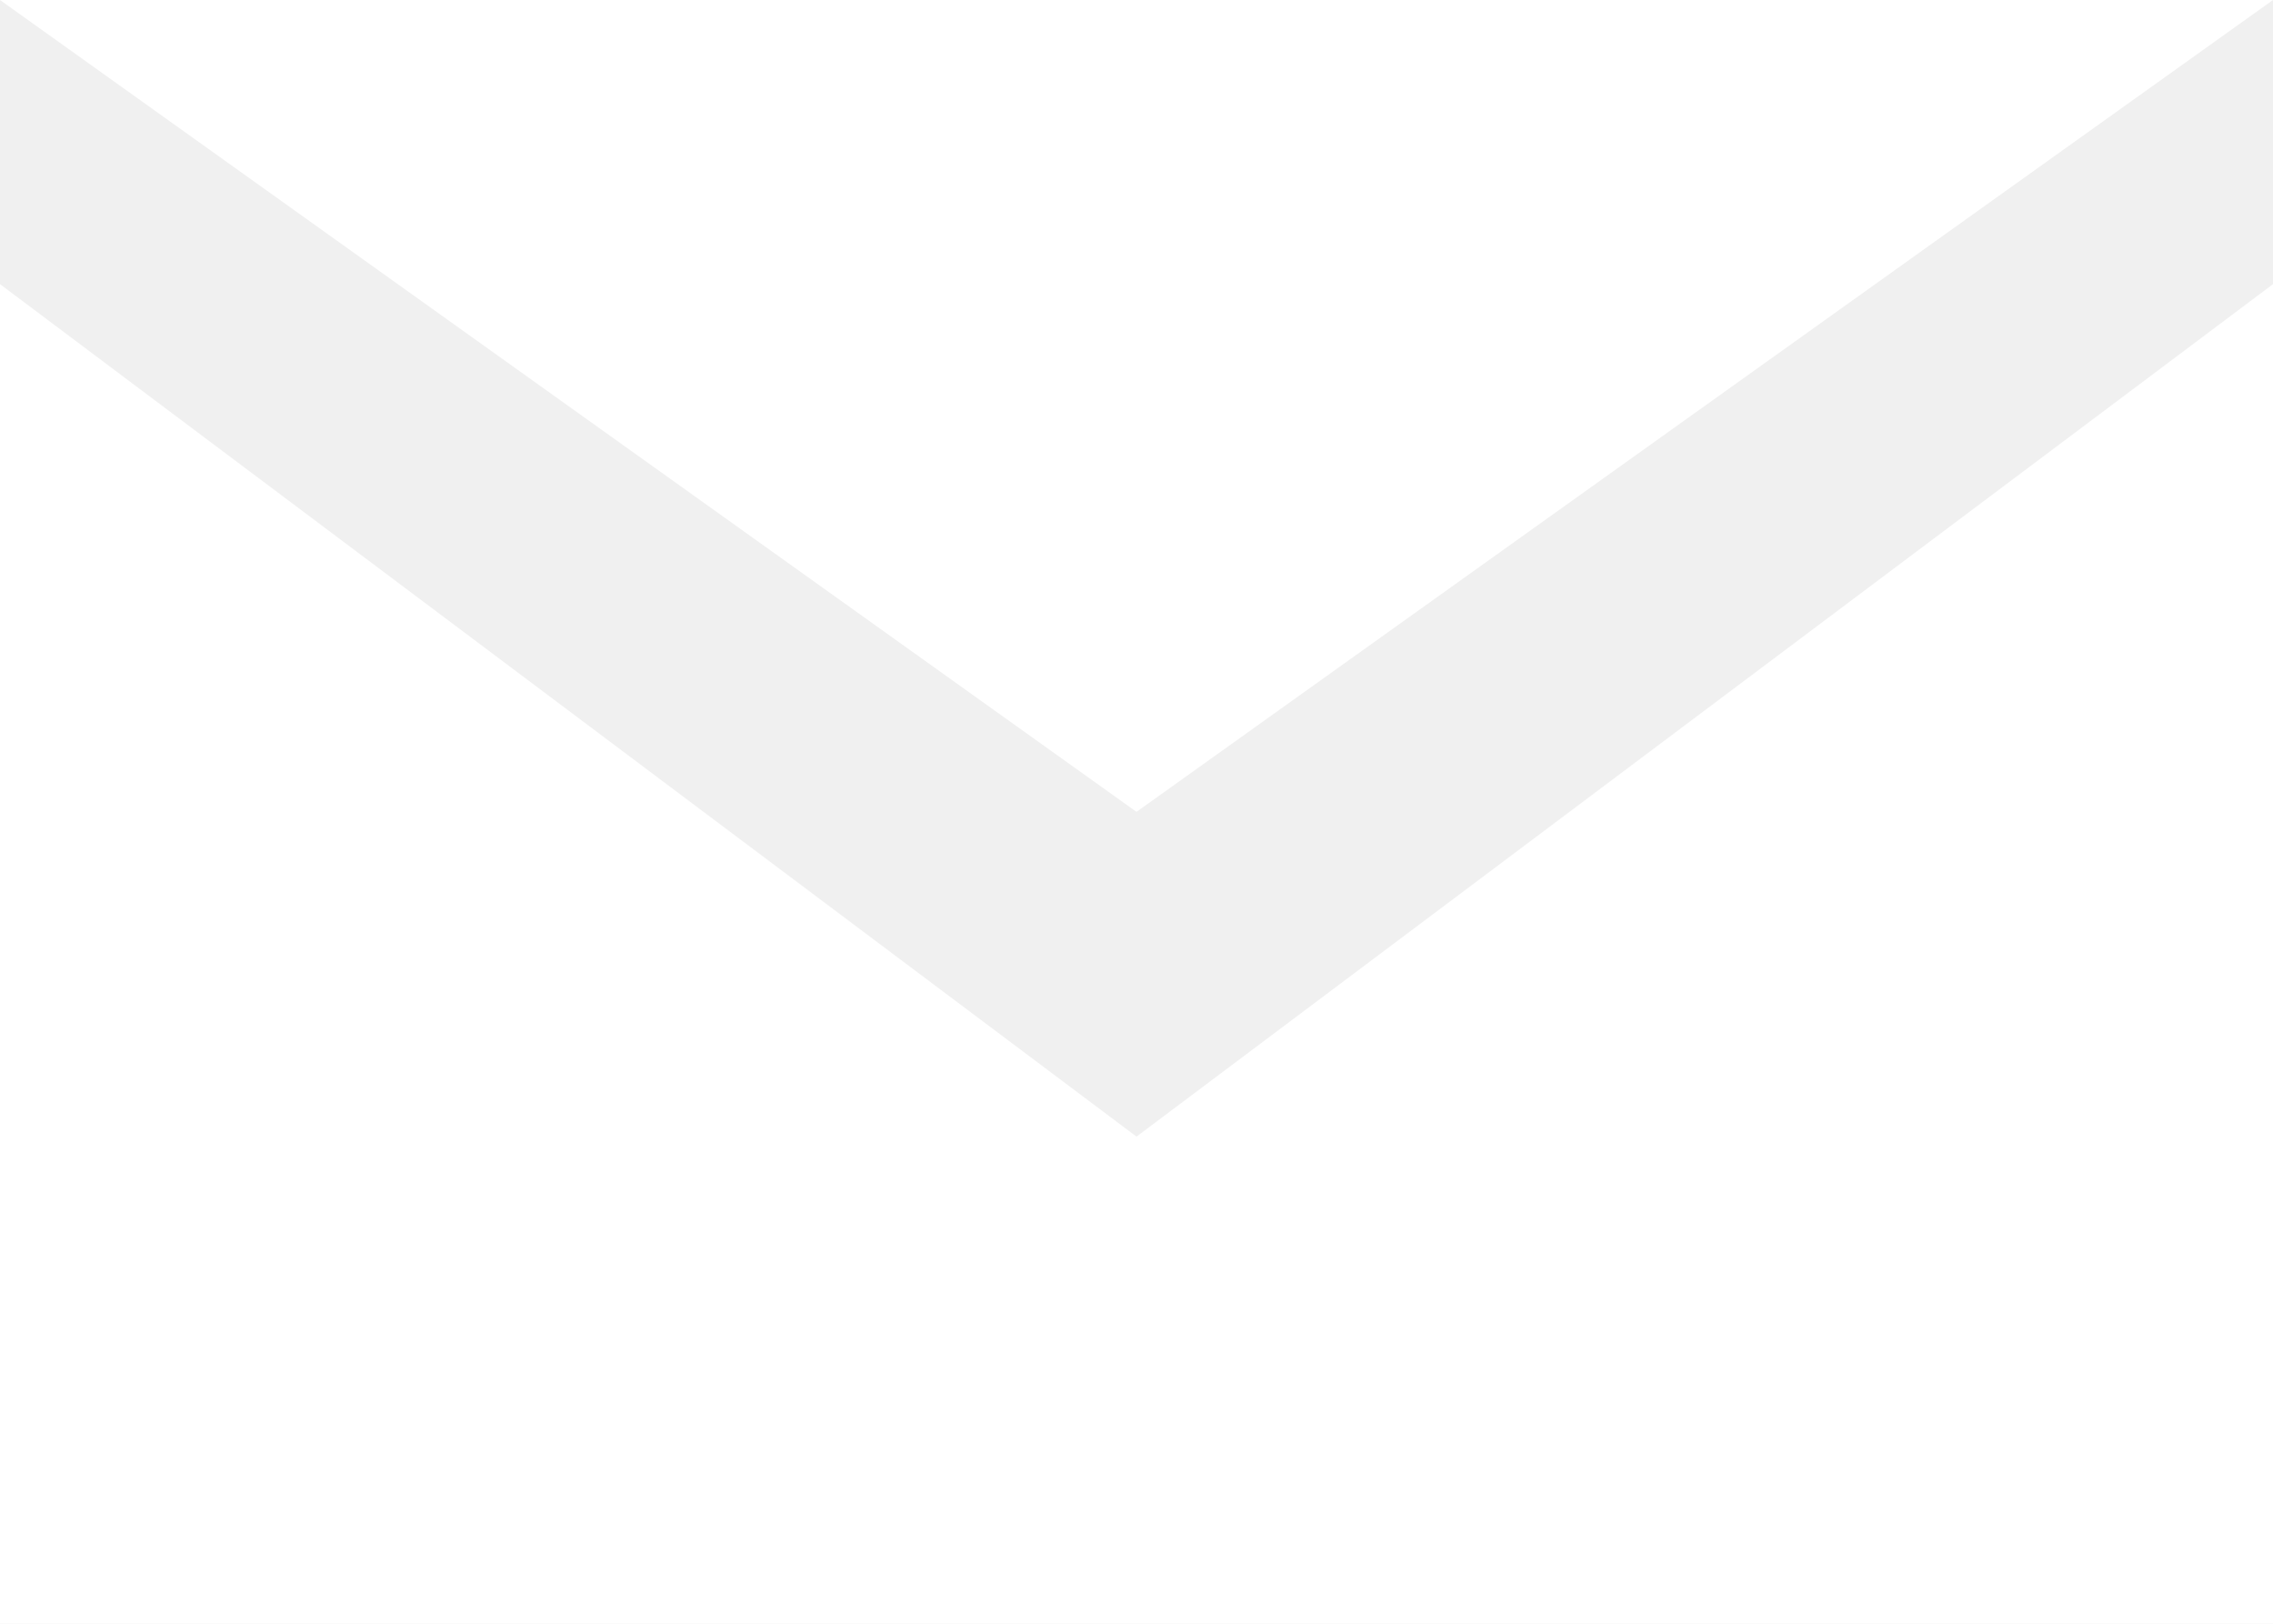
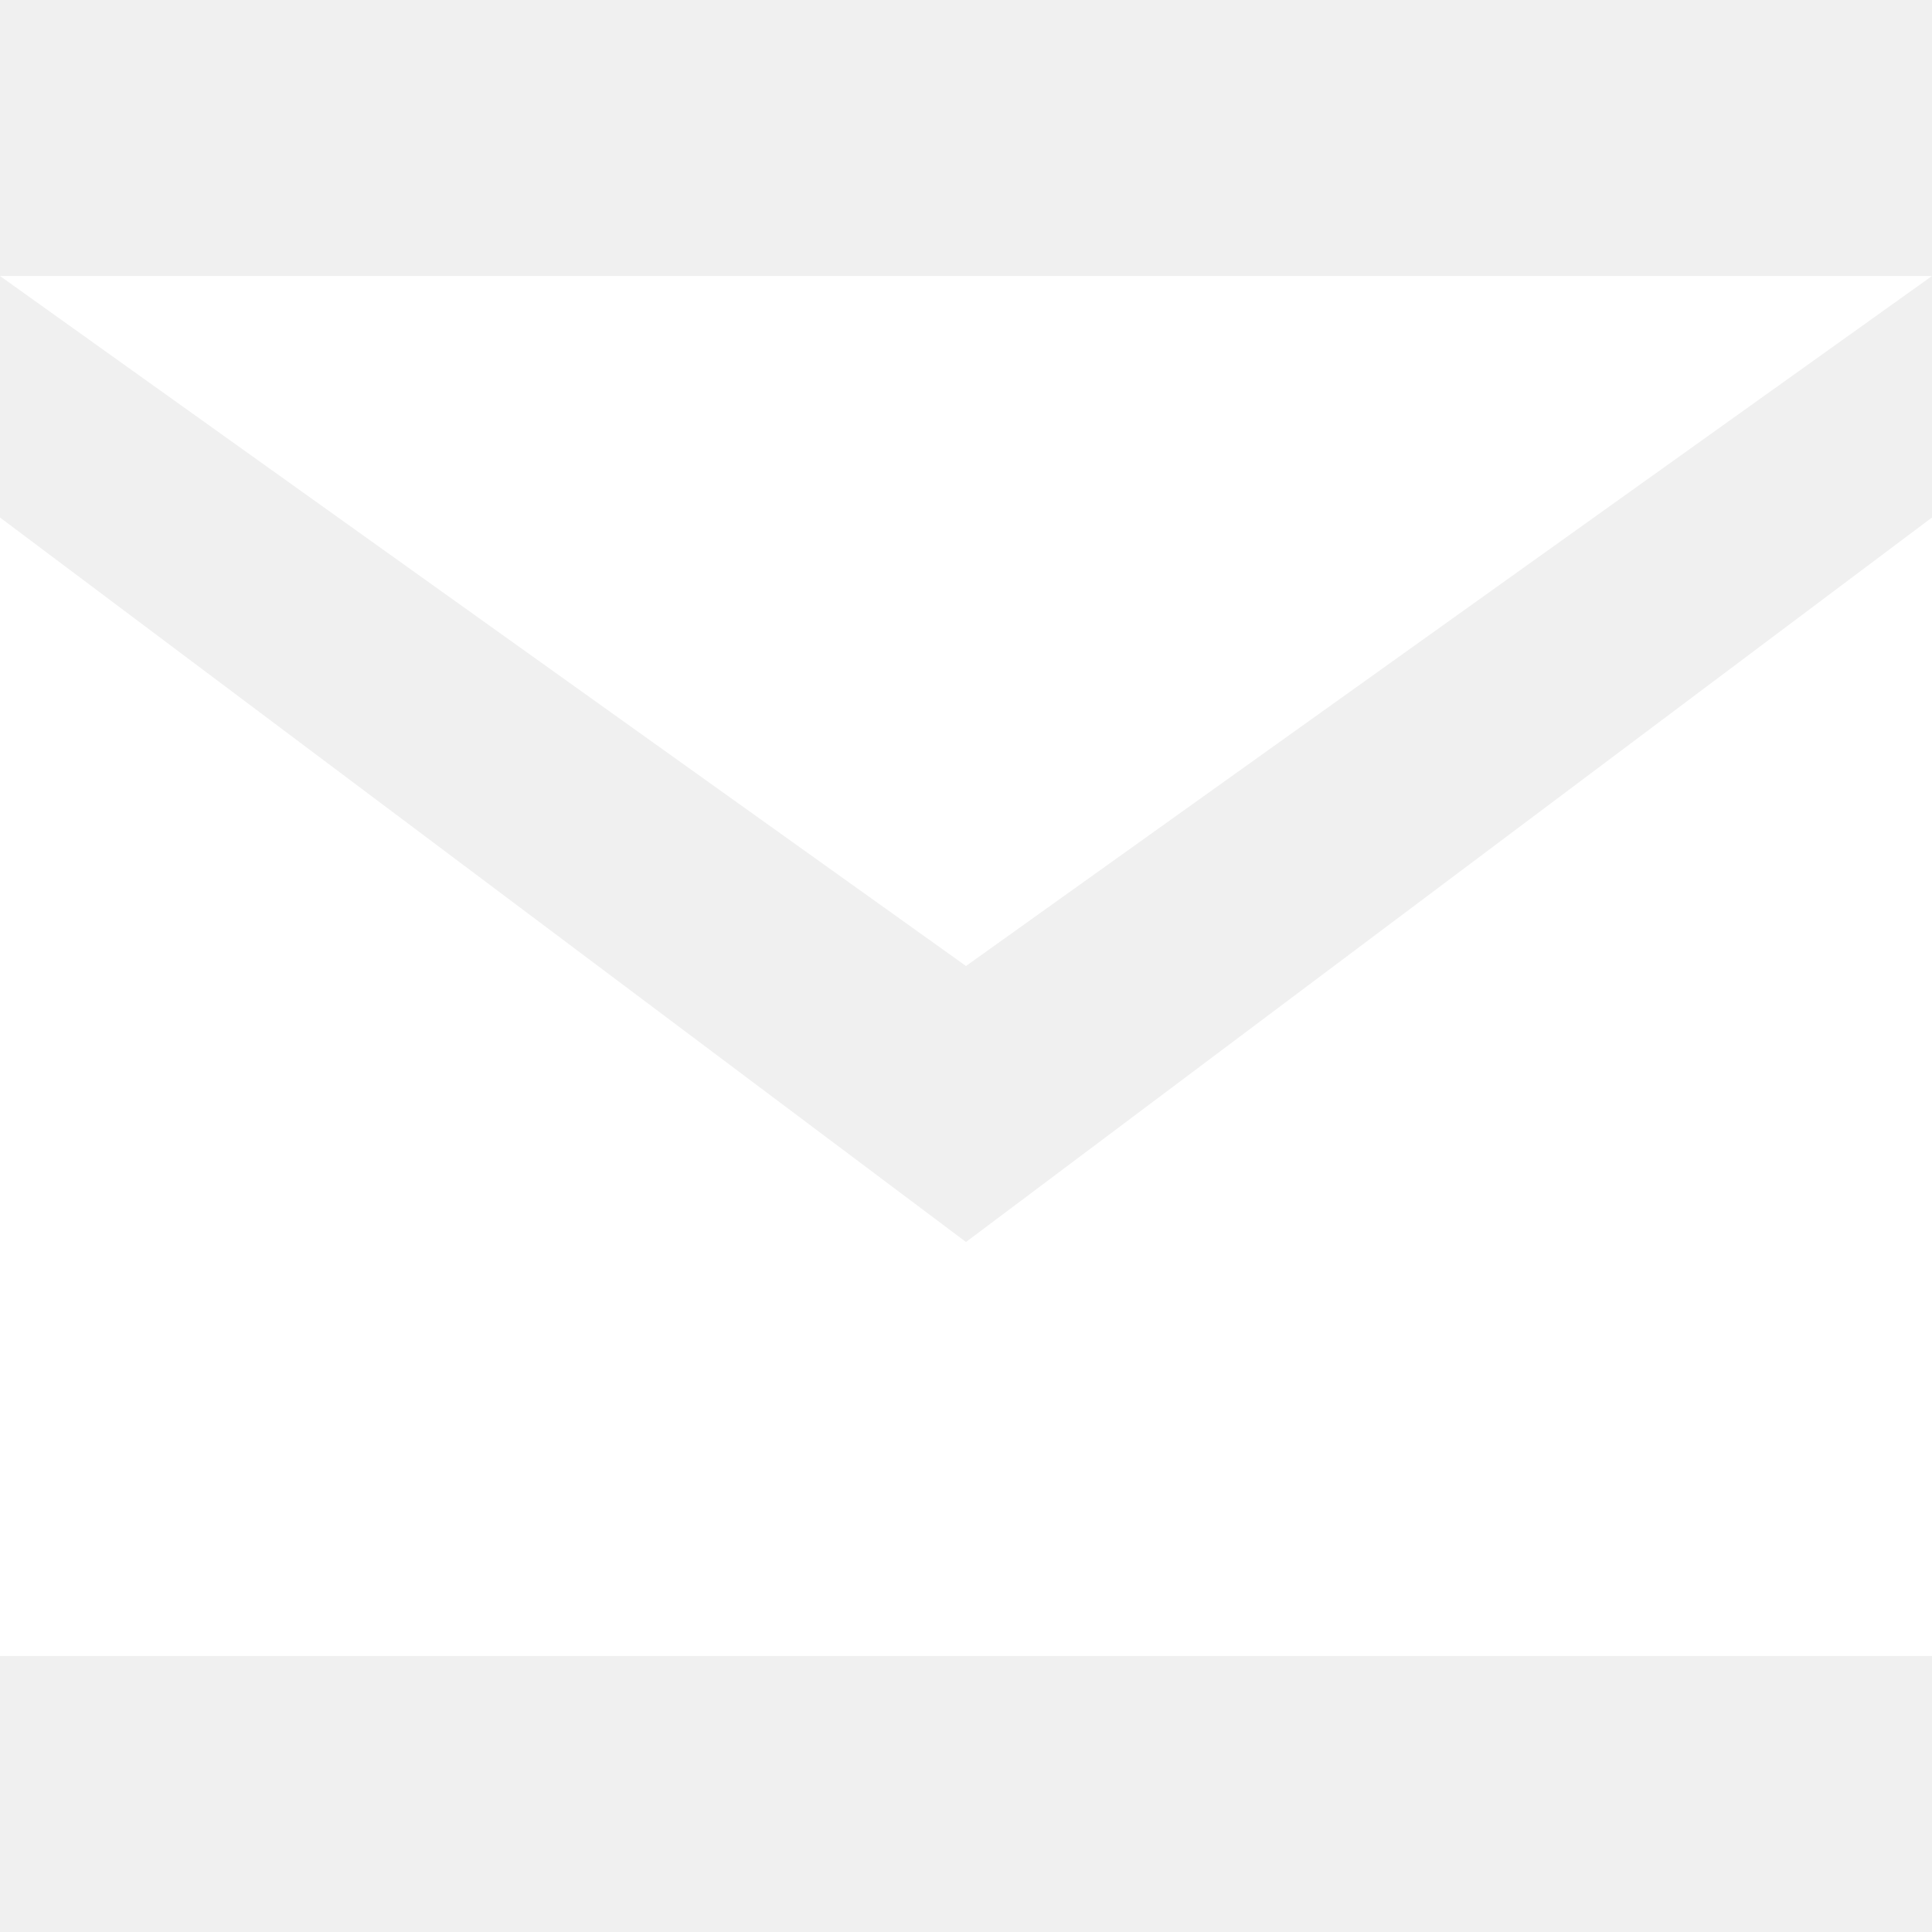
- <svg xmlns="http://www.w3.org/2000/svg" version="1.1" id="Layer_1" x="0px" y="0px" width="14px" height="10px" viewBox="0 0 14 10" style="enable-background:new 0 0 14 10;" xml:space="preserve">
-   <path fill="#FFF" d="M0,1.75V10h14V1.75L7,7L0,1.75z M14,0H0l7,5L14,0z" />
-   <g>
- </g>
-   <g>
- </g>
-   <g>
- </g>
-   <g>
- </g>
-   <g>
- </g>
-   <g>
- </g>
-   <g>
- </g>
-   <g>
- </g>
-   <g>
- </g>
-   <g>
- </g>
-   <g>
- </g>
-   <g>
- </g>
-   <g>
- </g>
-   <g>
- </g>
-   <g>
- </g>
+ <svg xmlns="http://www.w3.org/2000/svg" version="1.1" id="Layer_1" x="0px" y="0px" width="14px" height="14px" viewBox="0 0 14 14" style="enable-background:new 0 0 14 14;" xml:space="preserve">
+   <path style="fill:#FFFFFF;" d="M0,3.75V12h14V3.75L7,9L0,3.75z M14,2H0l7,5L14,2z" />
</svg>
